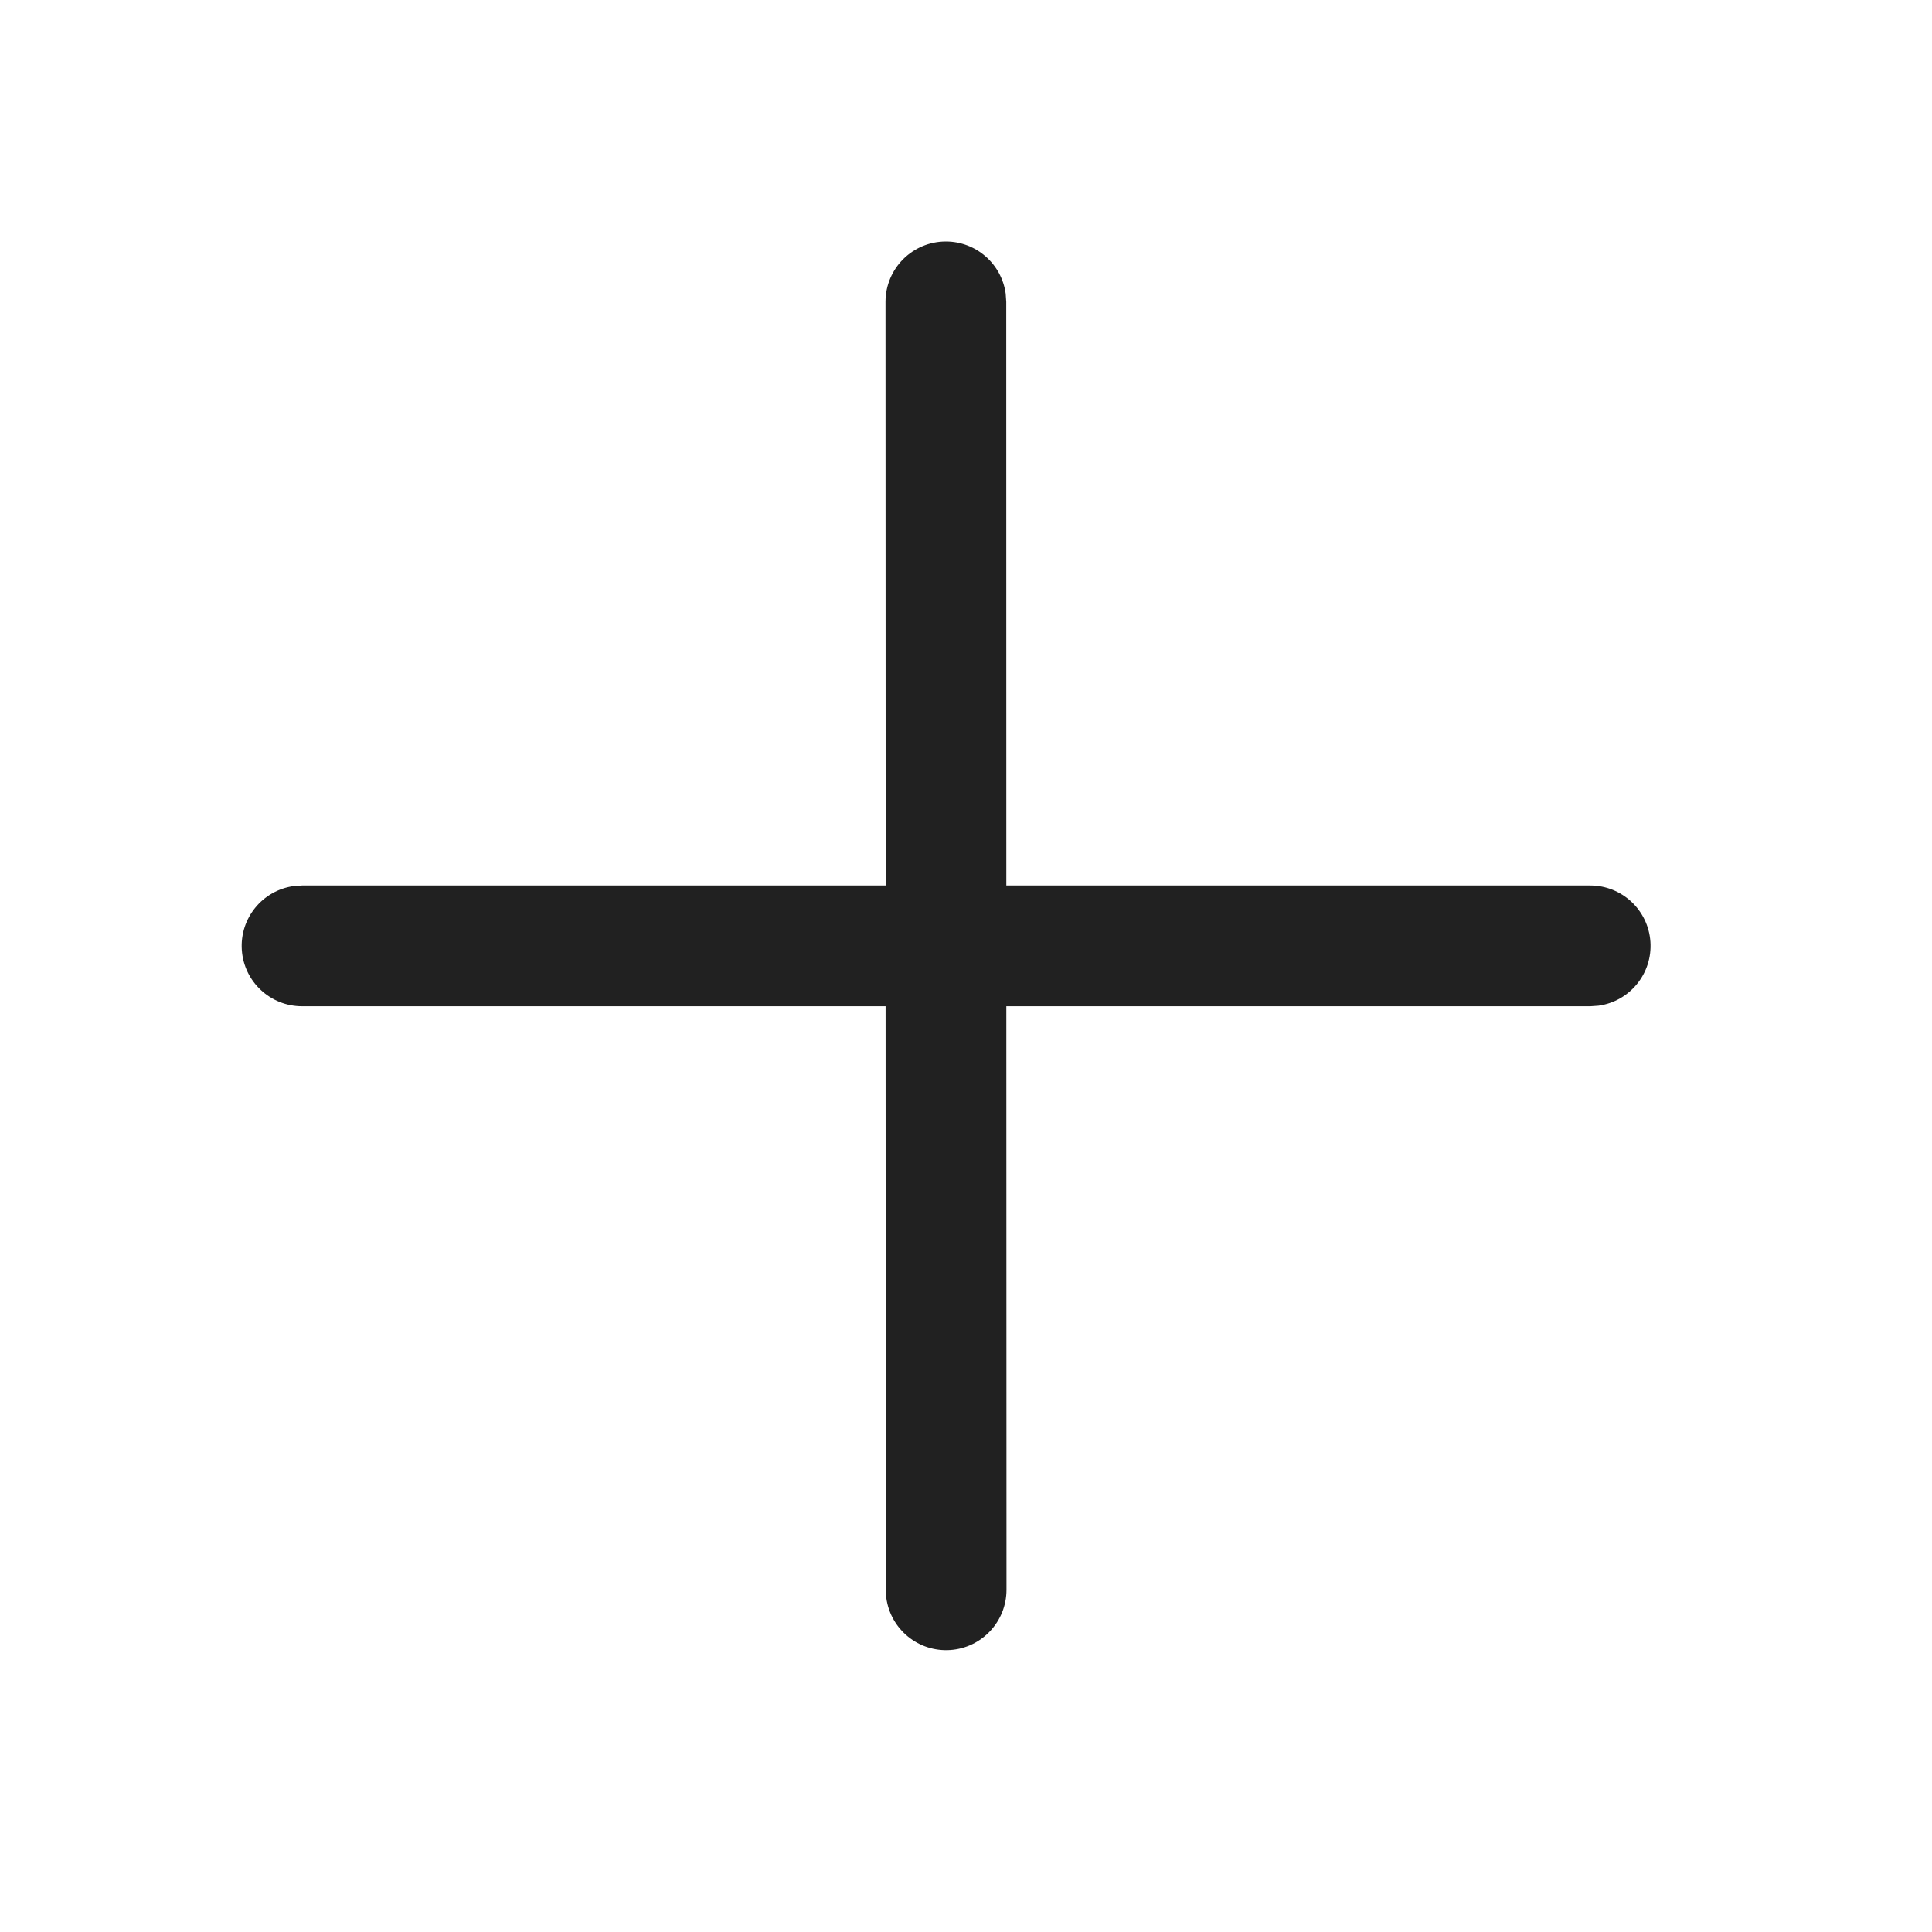
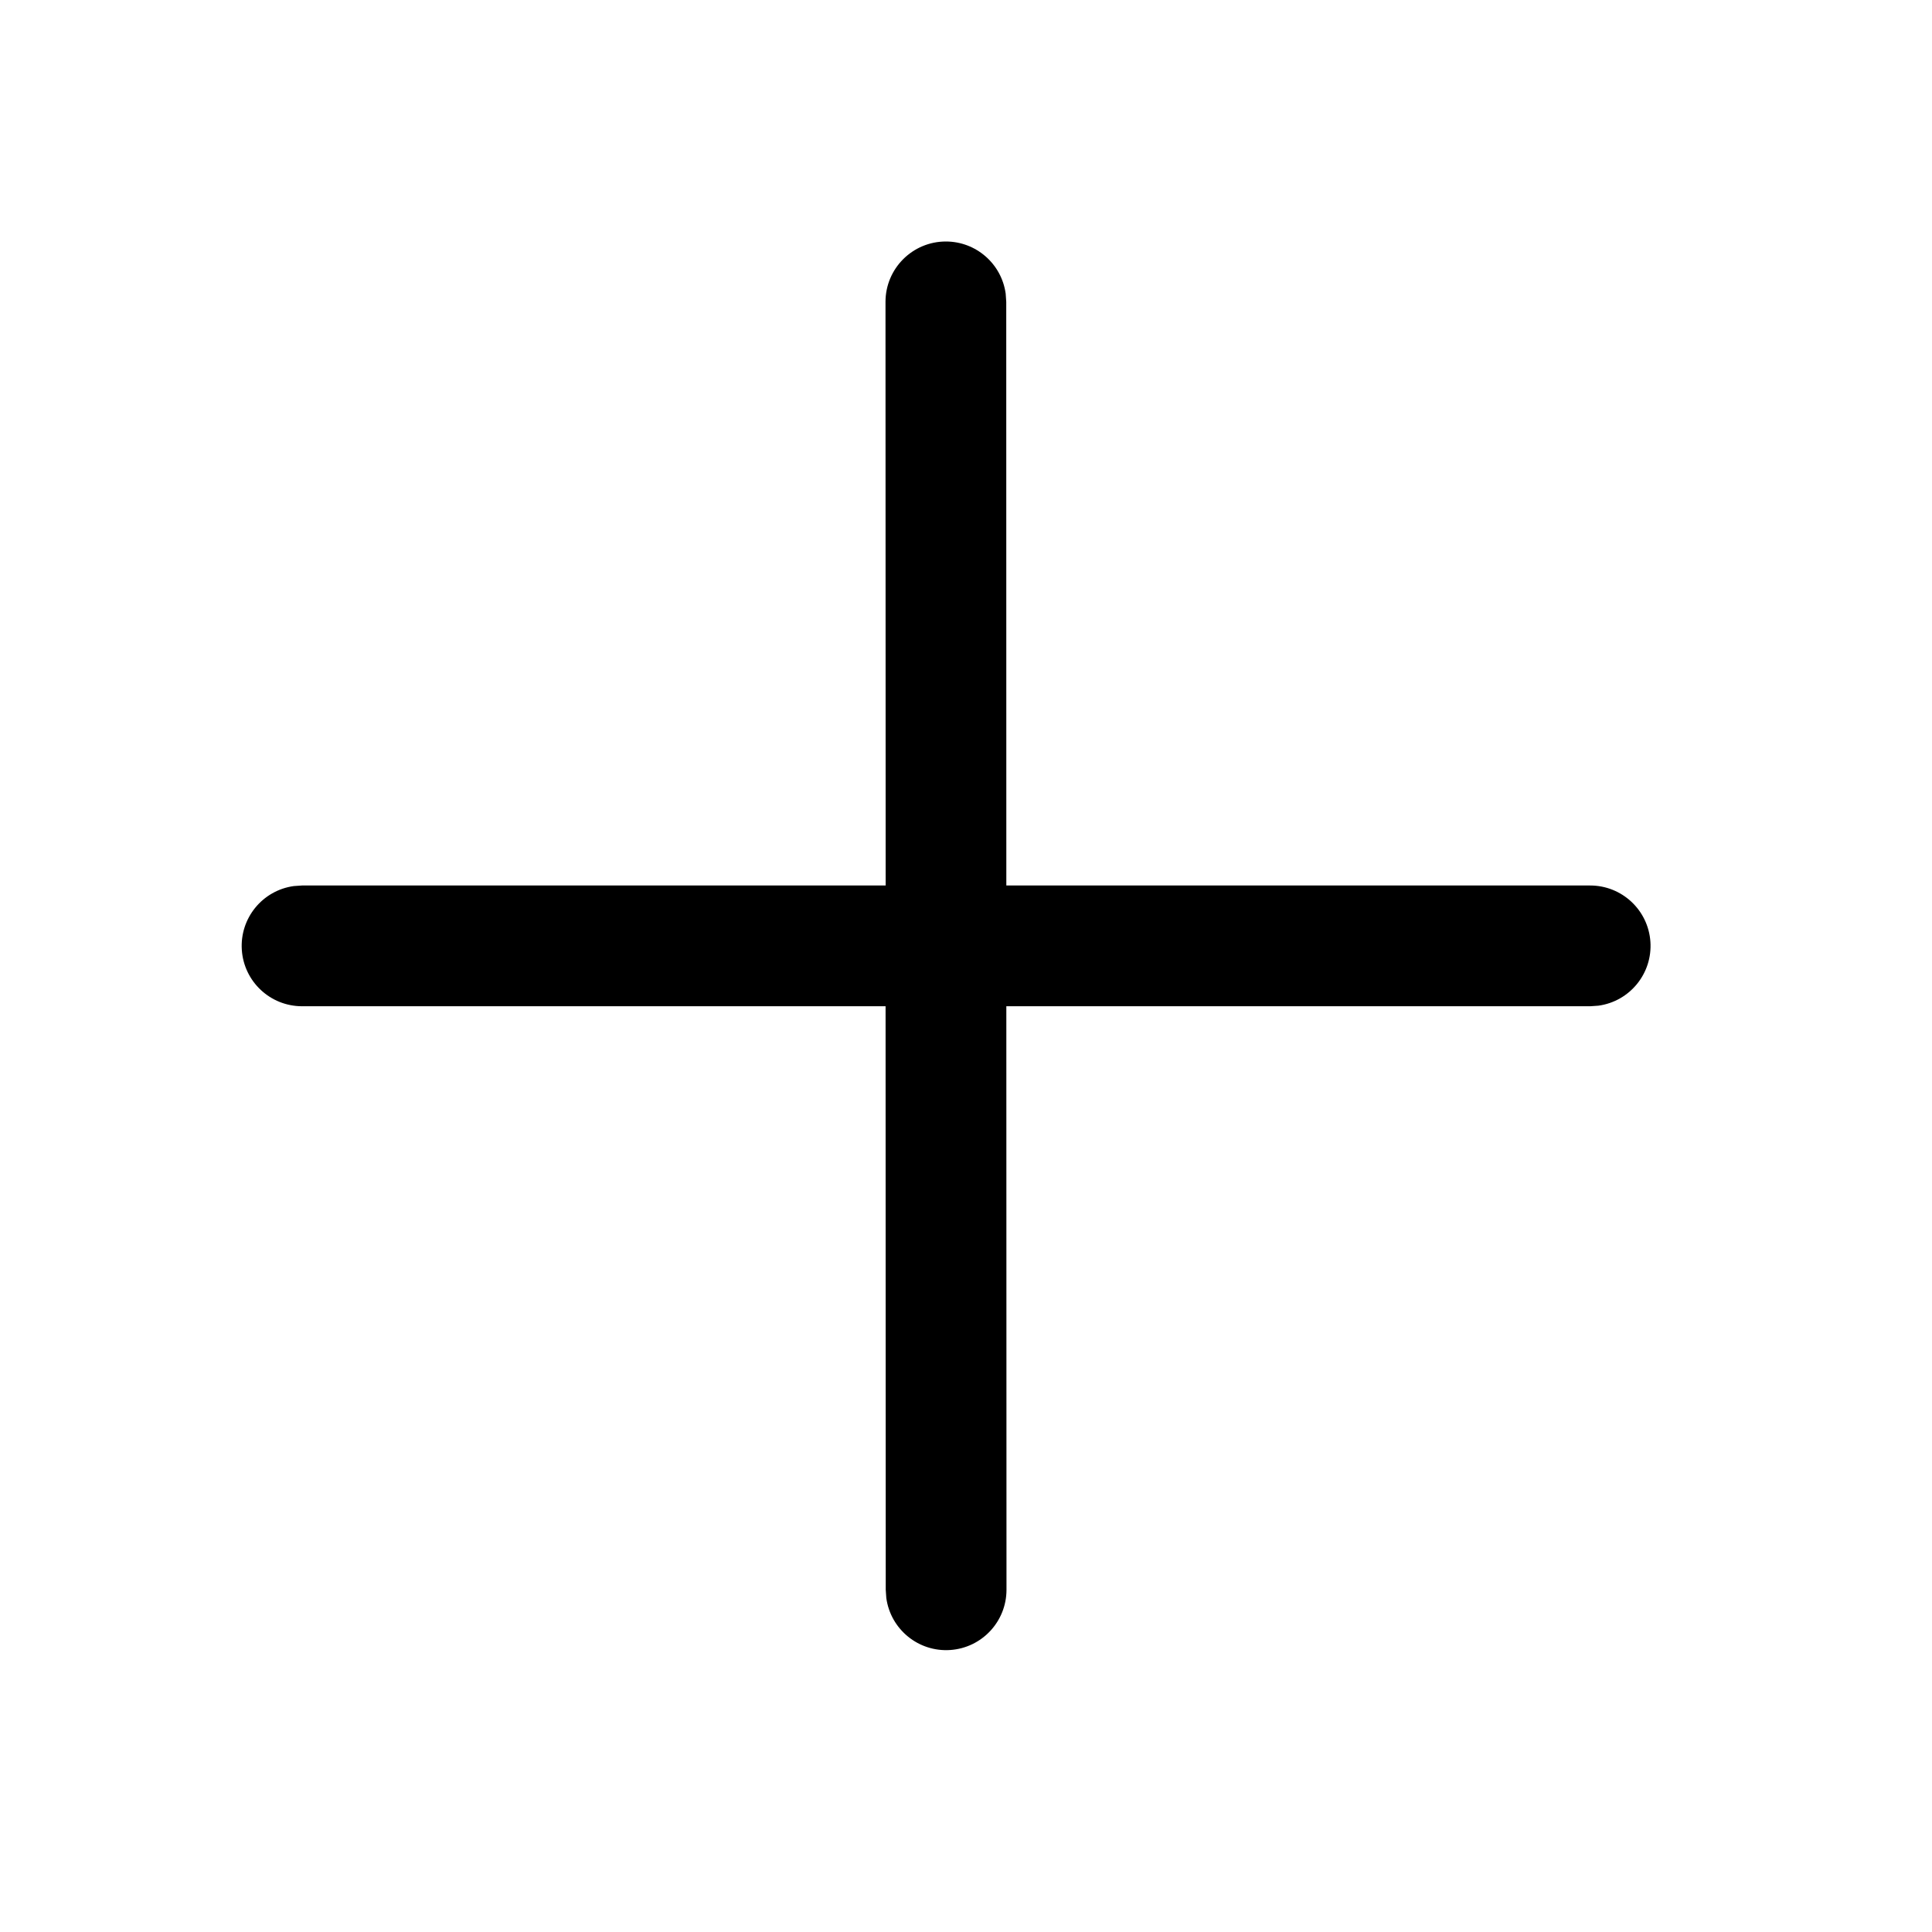
<svg xmlns="http://www.w3.org/2000/svg" t="1690684348529" class="icon" viewBox="0 0 1024 1024" version="1.1" p-id="3090" width="200" height="200">
-   <path d="M501.333 128a32 32 0 0 1 31.701 27.648l0.299 4.352 0.043 309.333h309.461a32 32 0 0 1 4.352 63.701l-4.352 0.299h-309.461l0.085 309.333a32 32 0 0 1-63.701 4.309l-0.299-4.352-0.085-309.291H160.085a32 32 0 0 1-4.352-63.701L160.085 469.333h309.333L469.333 160a32 32 0 0 1 32-32z" fill="#212121" p-id="3091" />
+   <path d="M501.333 128a32 32 0 0 1 31.701 27.648l0.299 4.352 0.043 309.333h309.461a32 32 0 0 1 4.352 63.701l-4.352 0.299h-309.461l0.085 309.333a32 32 0 0 1-63.701 4.309l-0.299-4.352-0.085-309.291H160.085a32 32 0 0 1-4.352-63.701L160.085 469.333h309.333L469.333 160a32 32 0 0 1 32-32z" p-id="3091" />
</svg>
